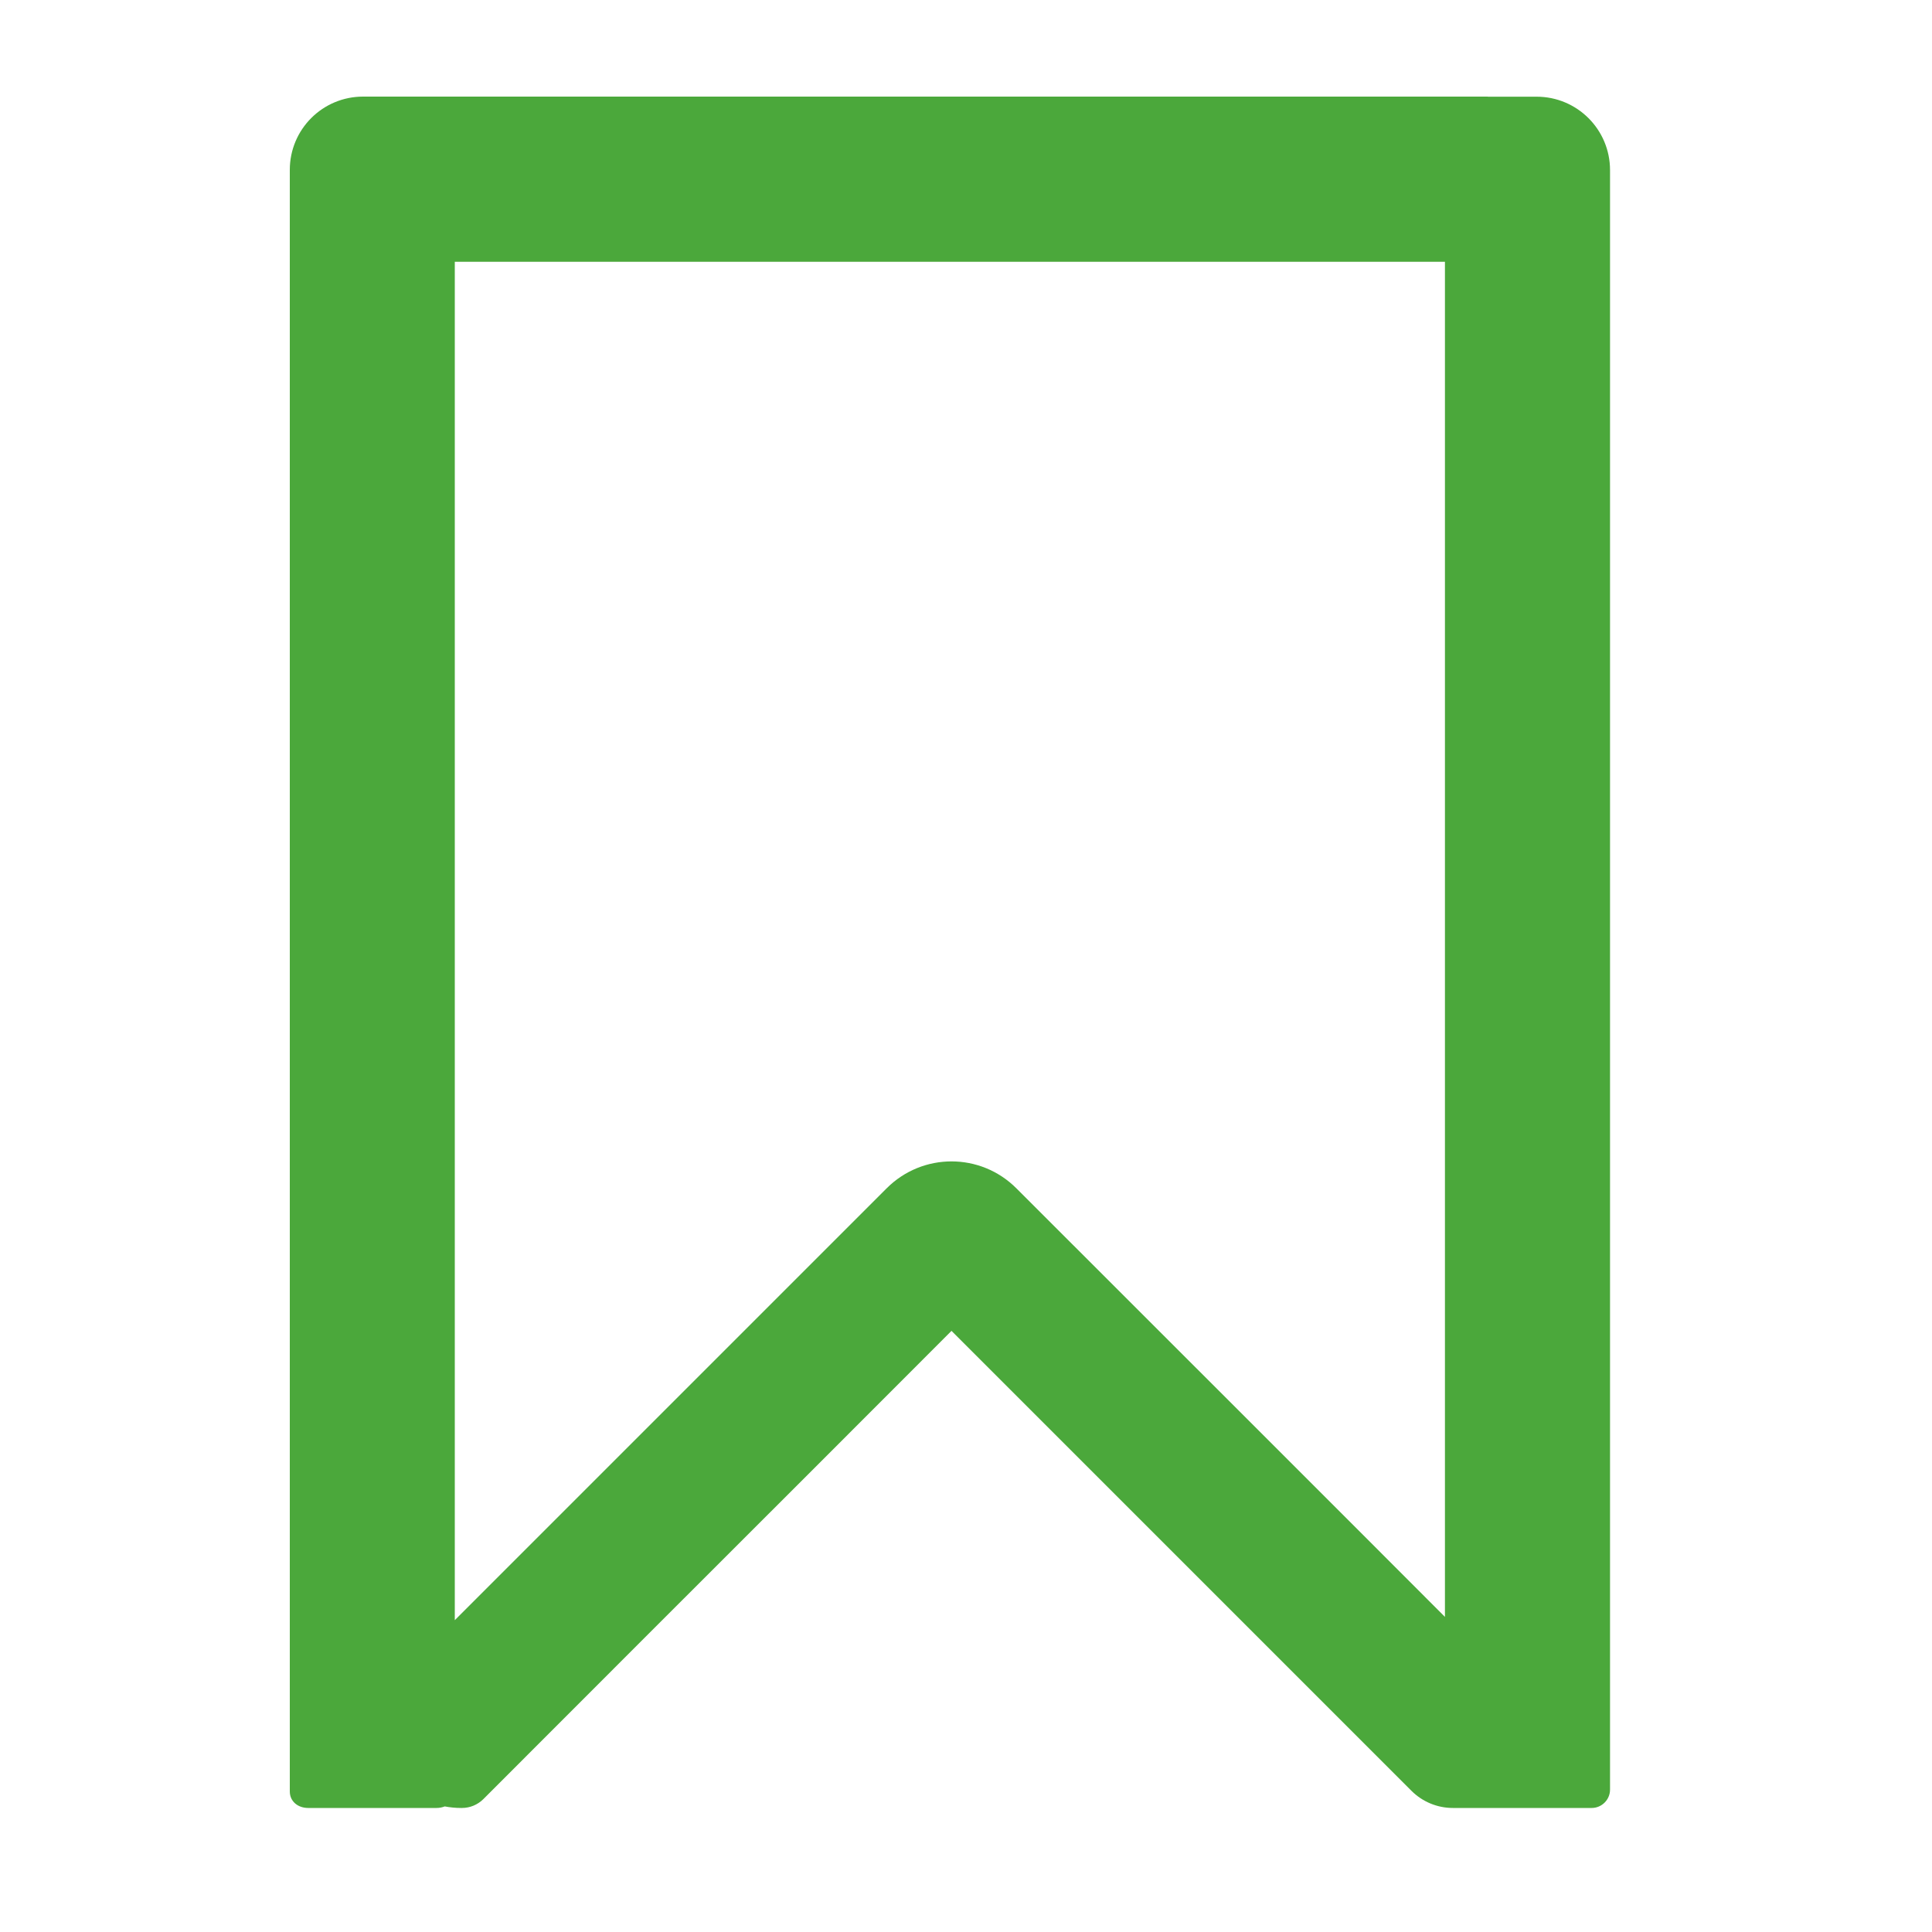
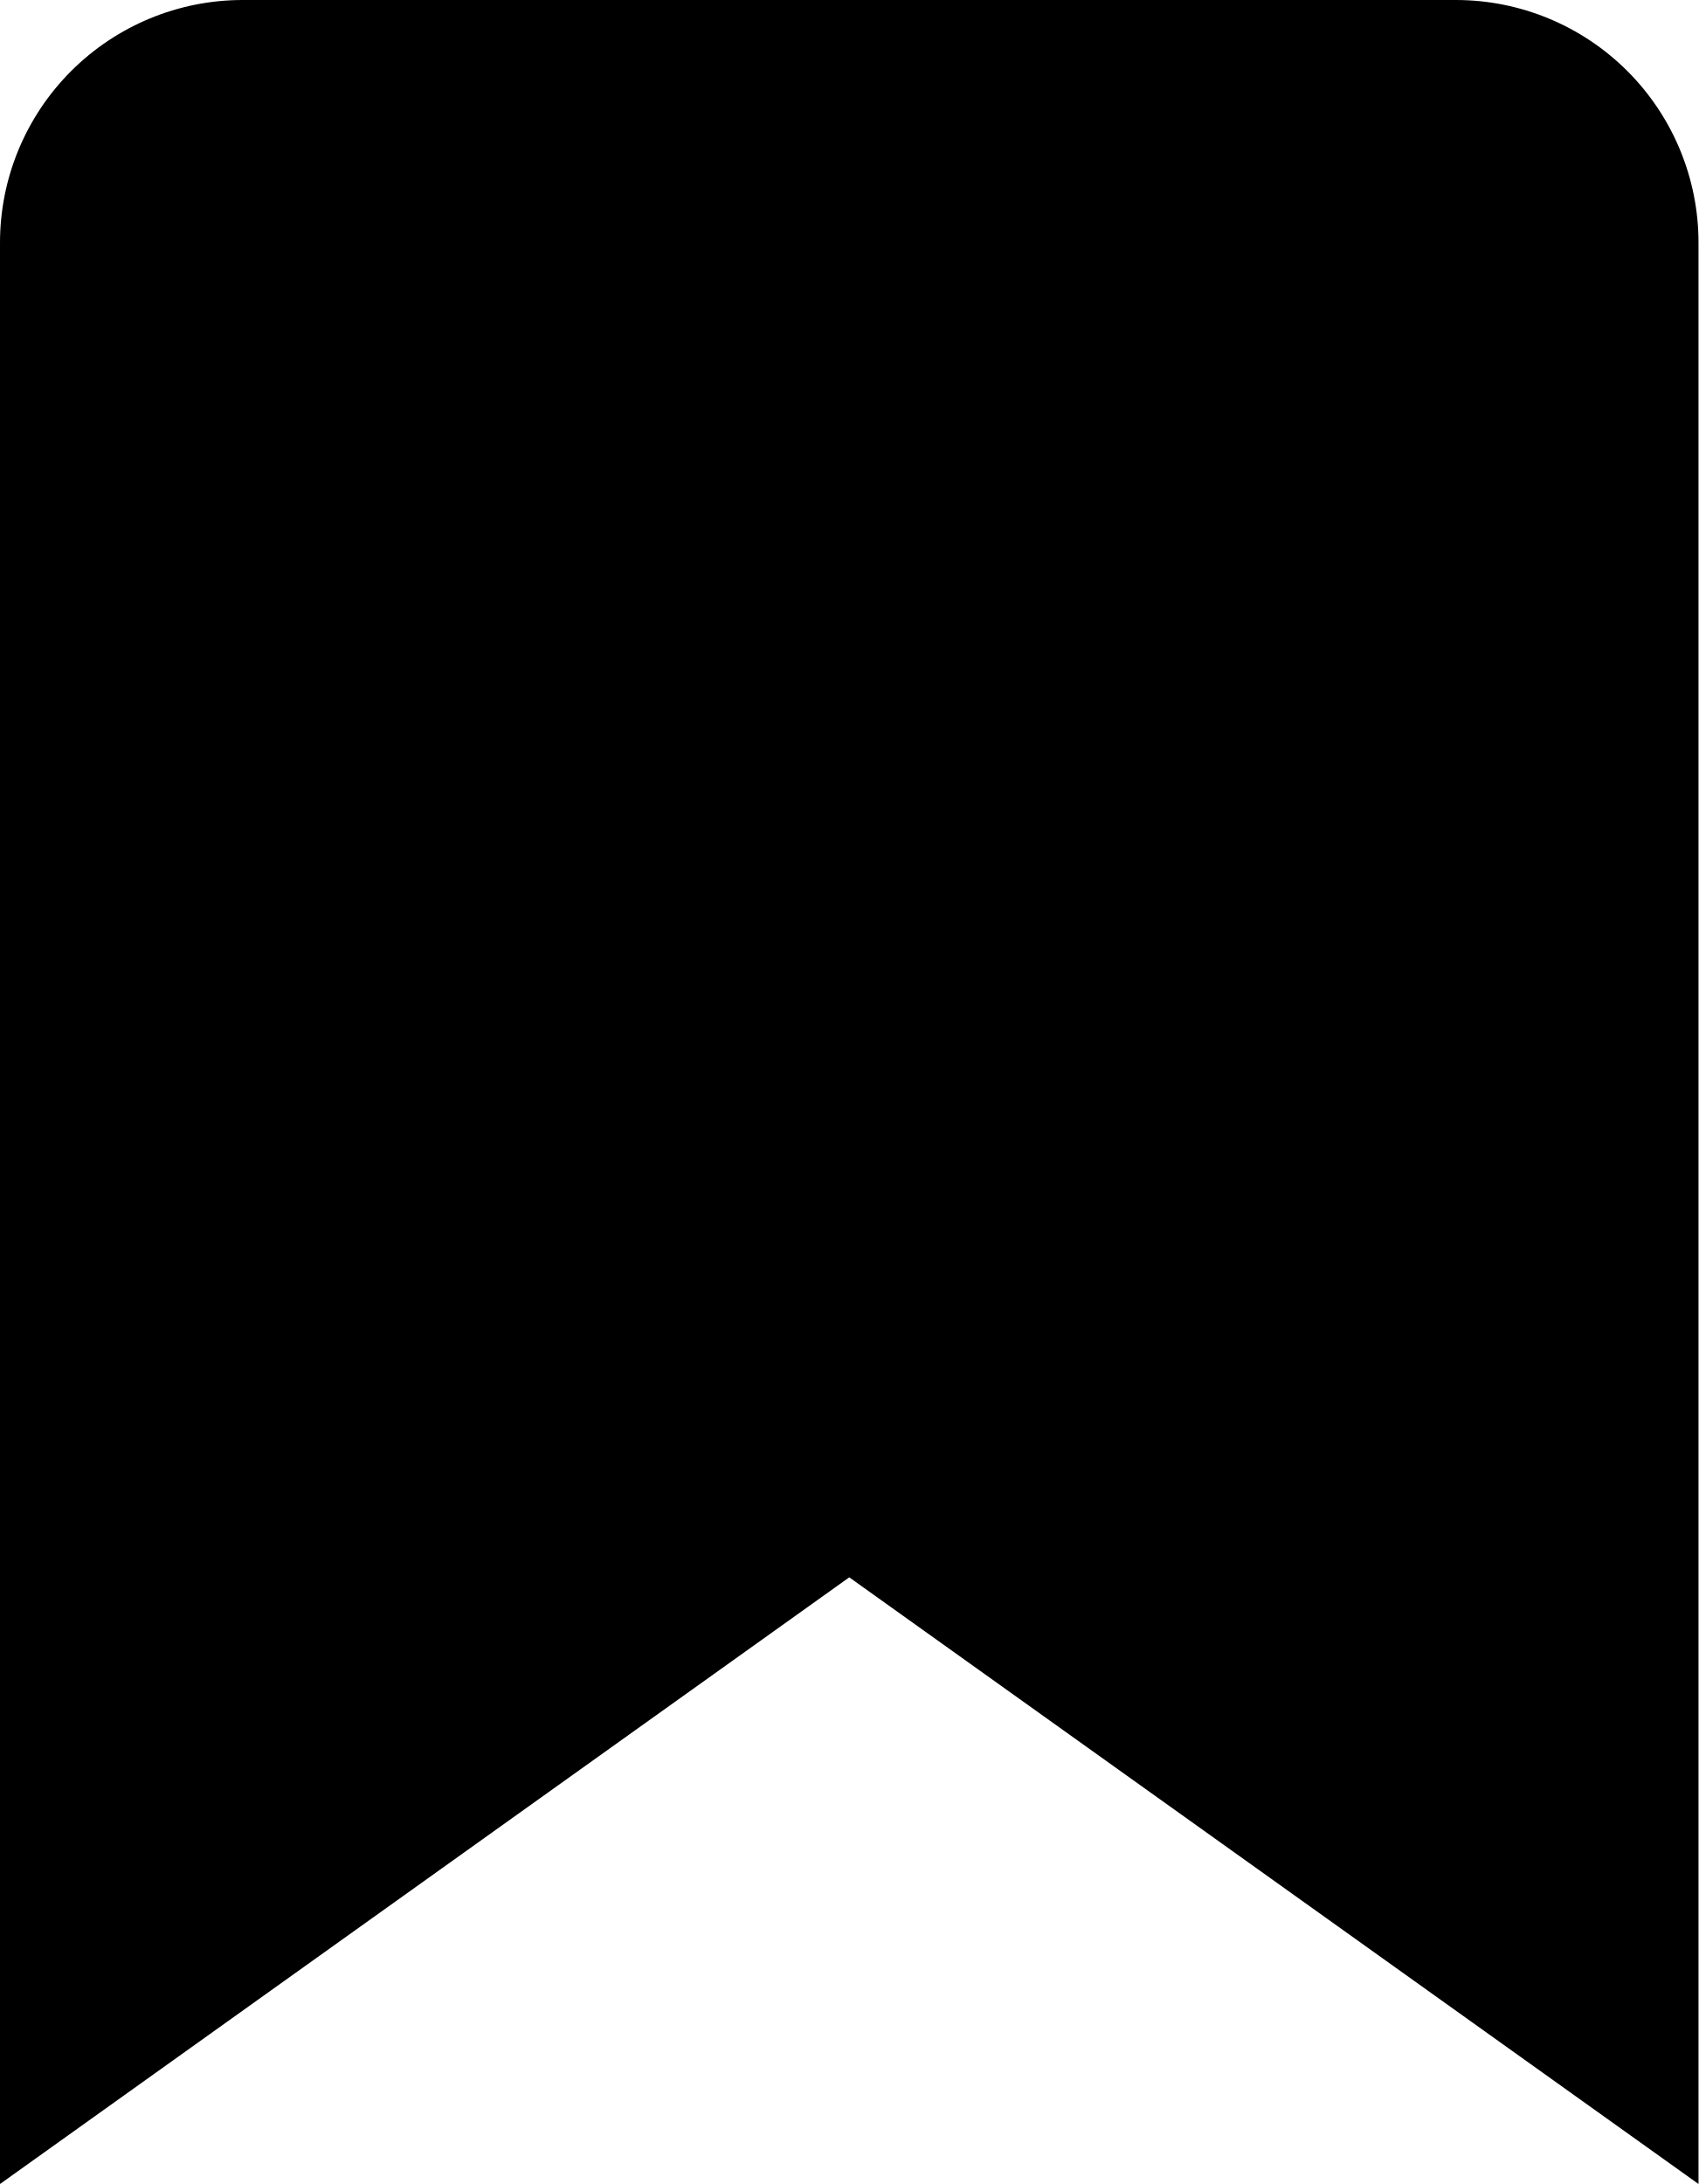
- <svg xmlns="http://www.w3.org/2000/svg" width="20" height="20" viewBox="0 0 20 20" fill="none">
-   <path fill-rule="evenodd" clip-rule="evenodd" d="M4.708 16.772V2.71H14.958V16.738L14.112 15.891L12.904 14.683L10.521 12.301C10.15 11.93 9.55 11.93 9.179 12.301L6.797 14.683L5.589 15.891L4.708 16.772ZM4.604 18.7C4.578 18.71 4.549 18.716 4.519 18.716H3.19C3.085 18.716 3 18.649 3 18.545V1.759C3 1.339 3.339 1 3.759 1H15.402V1.001H15.907C16.327 1.001 16.667 1.341 16.667 1.761V18.526C16.667 18.631 16.581 18.716 16.477 18.716H15.148C15.148 18.716 15.148 18.716 15.148 18.716C15.146 18.716 15.143 18.716 15.141 18.716H15.106L15.04 18.716C14.879 18.716 14.725 18.652 14.612 18.539L13.608 17.535L12.972 16.899L11.296 15.223L9.85 13.777L8.406 15.222L6.719 16.908L5.003 18.625C4.944 18.683 4.865 18.716 4.782 18.716H4.772C4.714 18.716 4.658 18.71 4.604 18.7Z" fill="#4BA83B" />
+ <svg xmlns="http://www.w3.org/2000/svg" width="14" height="18" viewBox="0 0 14 18" fill="none">
+   <path d="M14 18L7 13L0 18V2C0 1.47 0.211 0.961 0.586 0.586C0.961 0.211 1.47 0 2 0H12C12.53 0 13.039 0.211 13.414 0.586C13.789 0.961 14 1.47 14 2V18Z" fill="currentColor" />
</svg>
